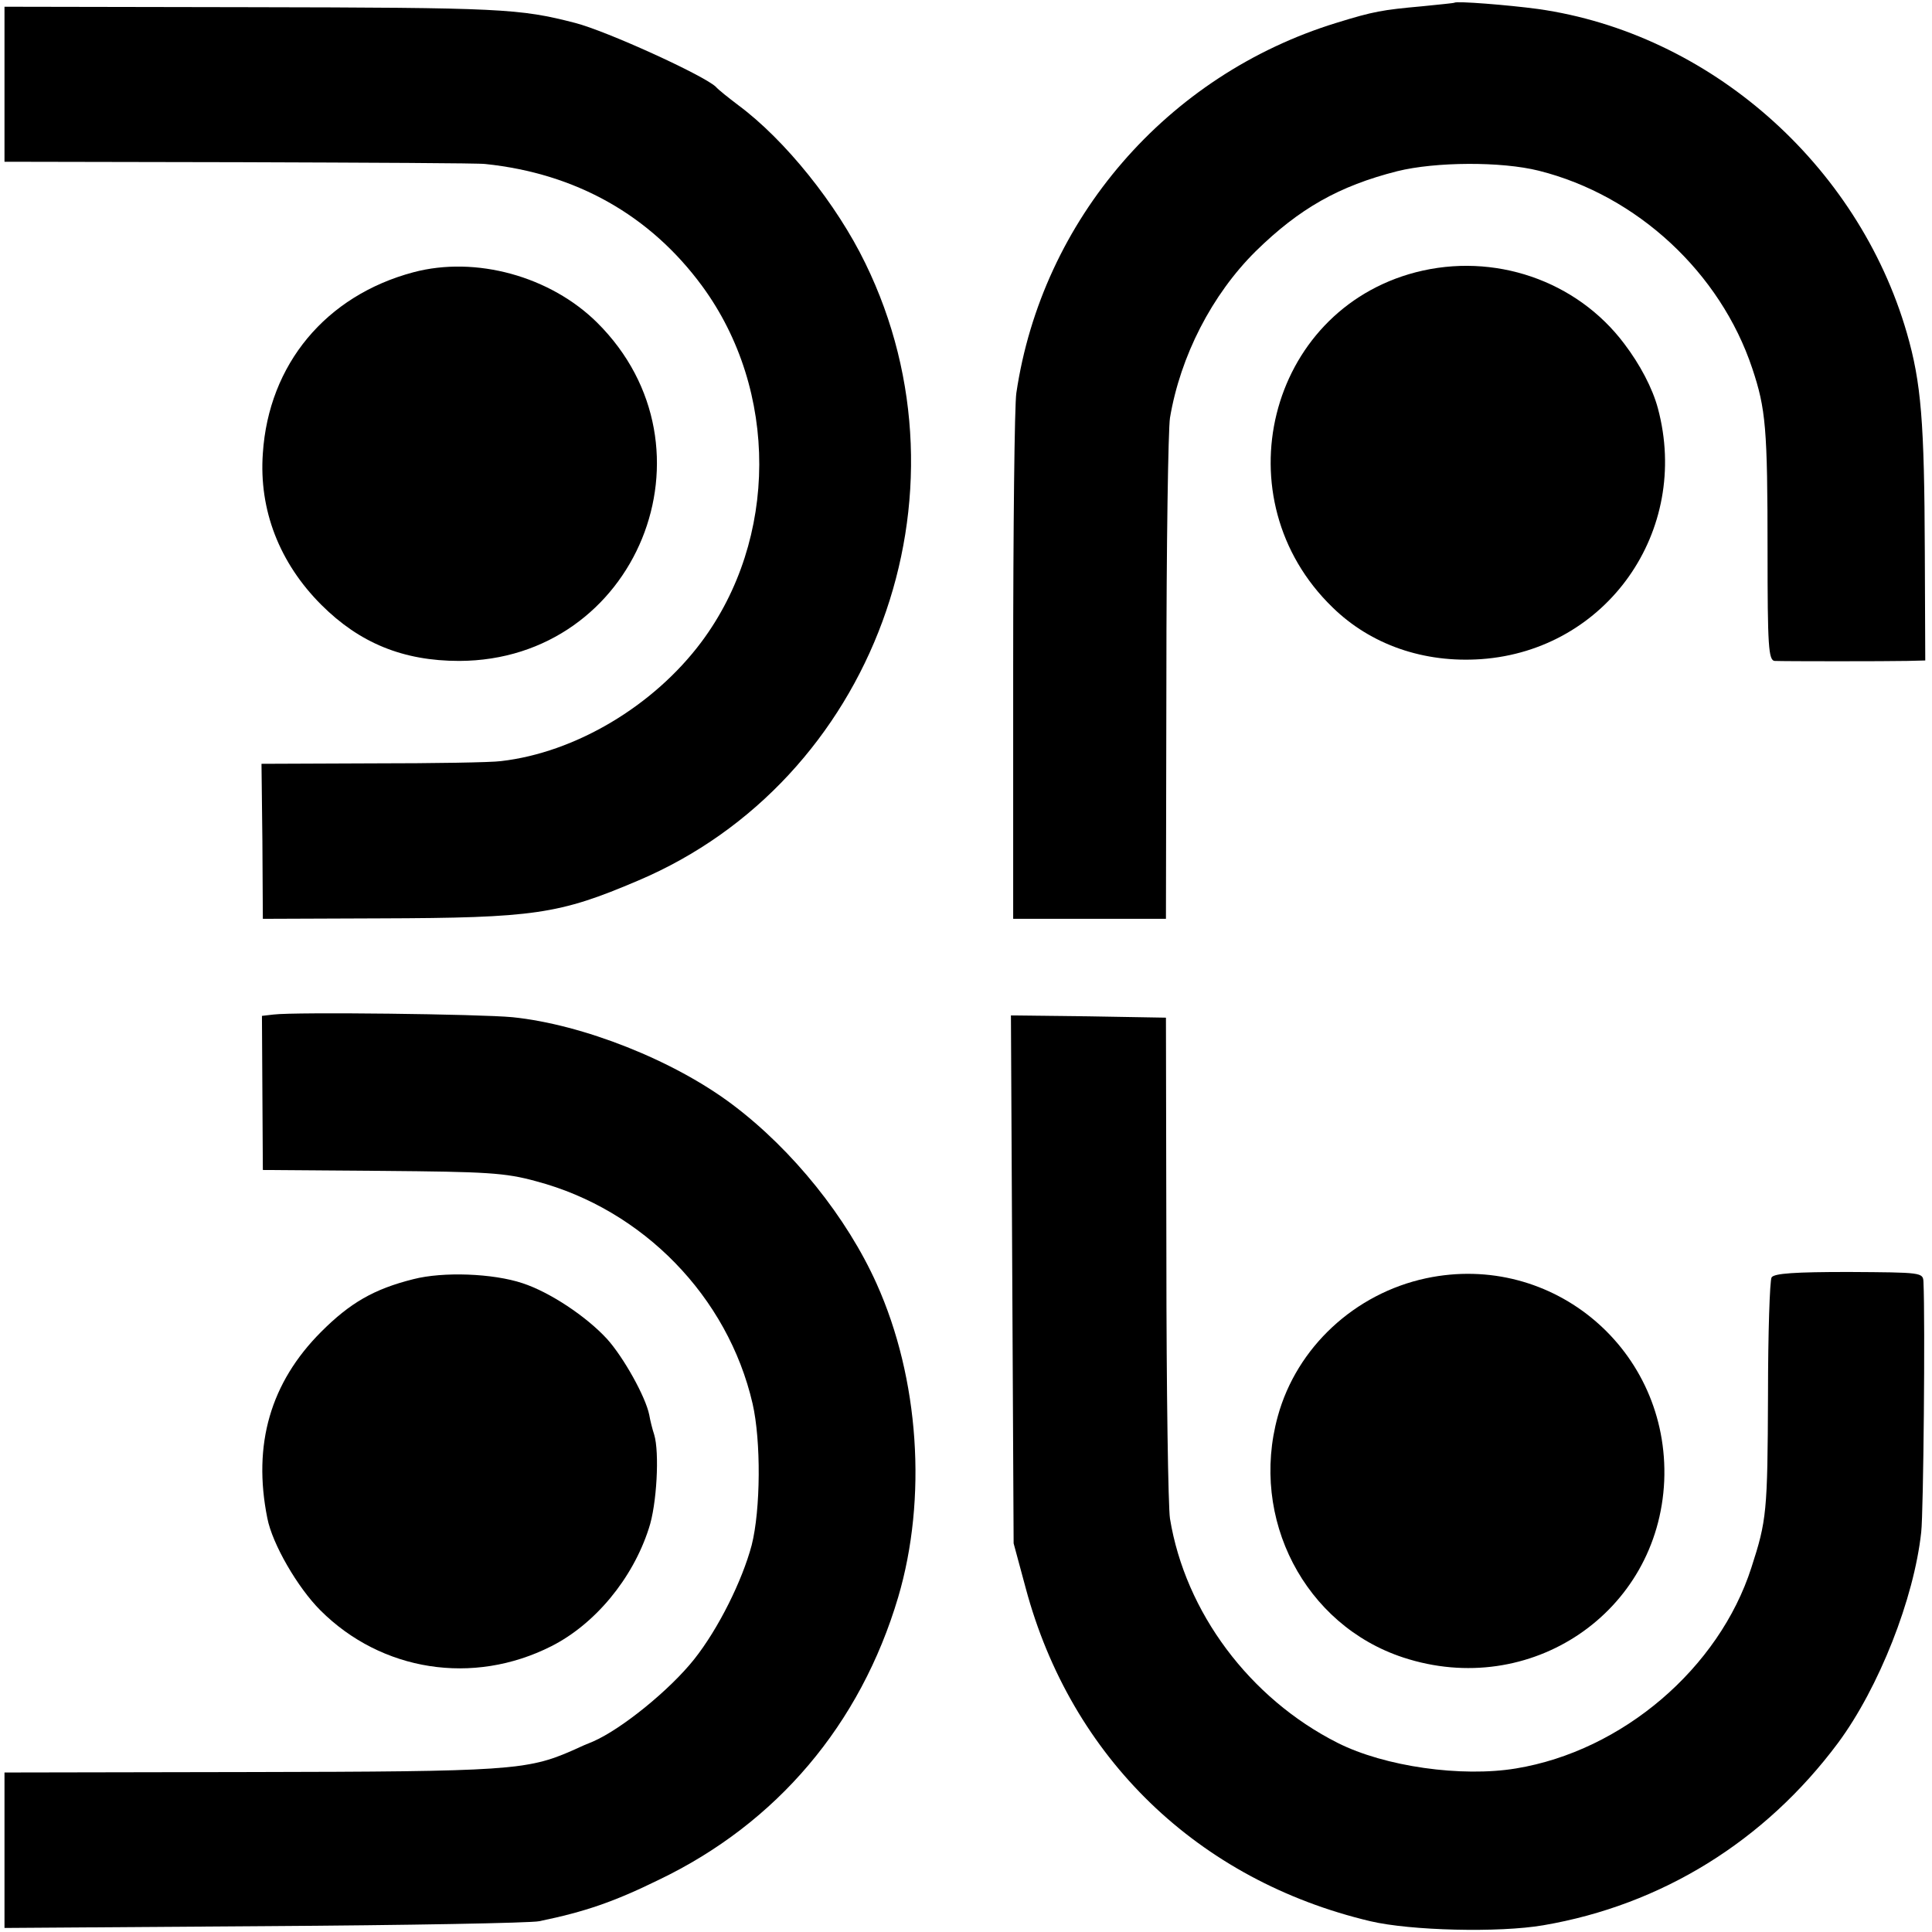
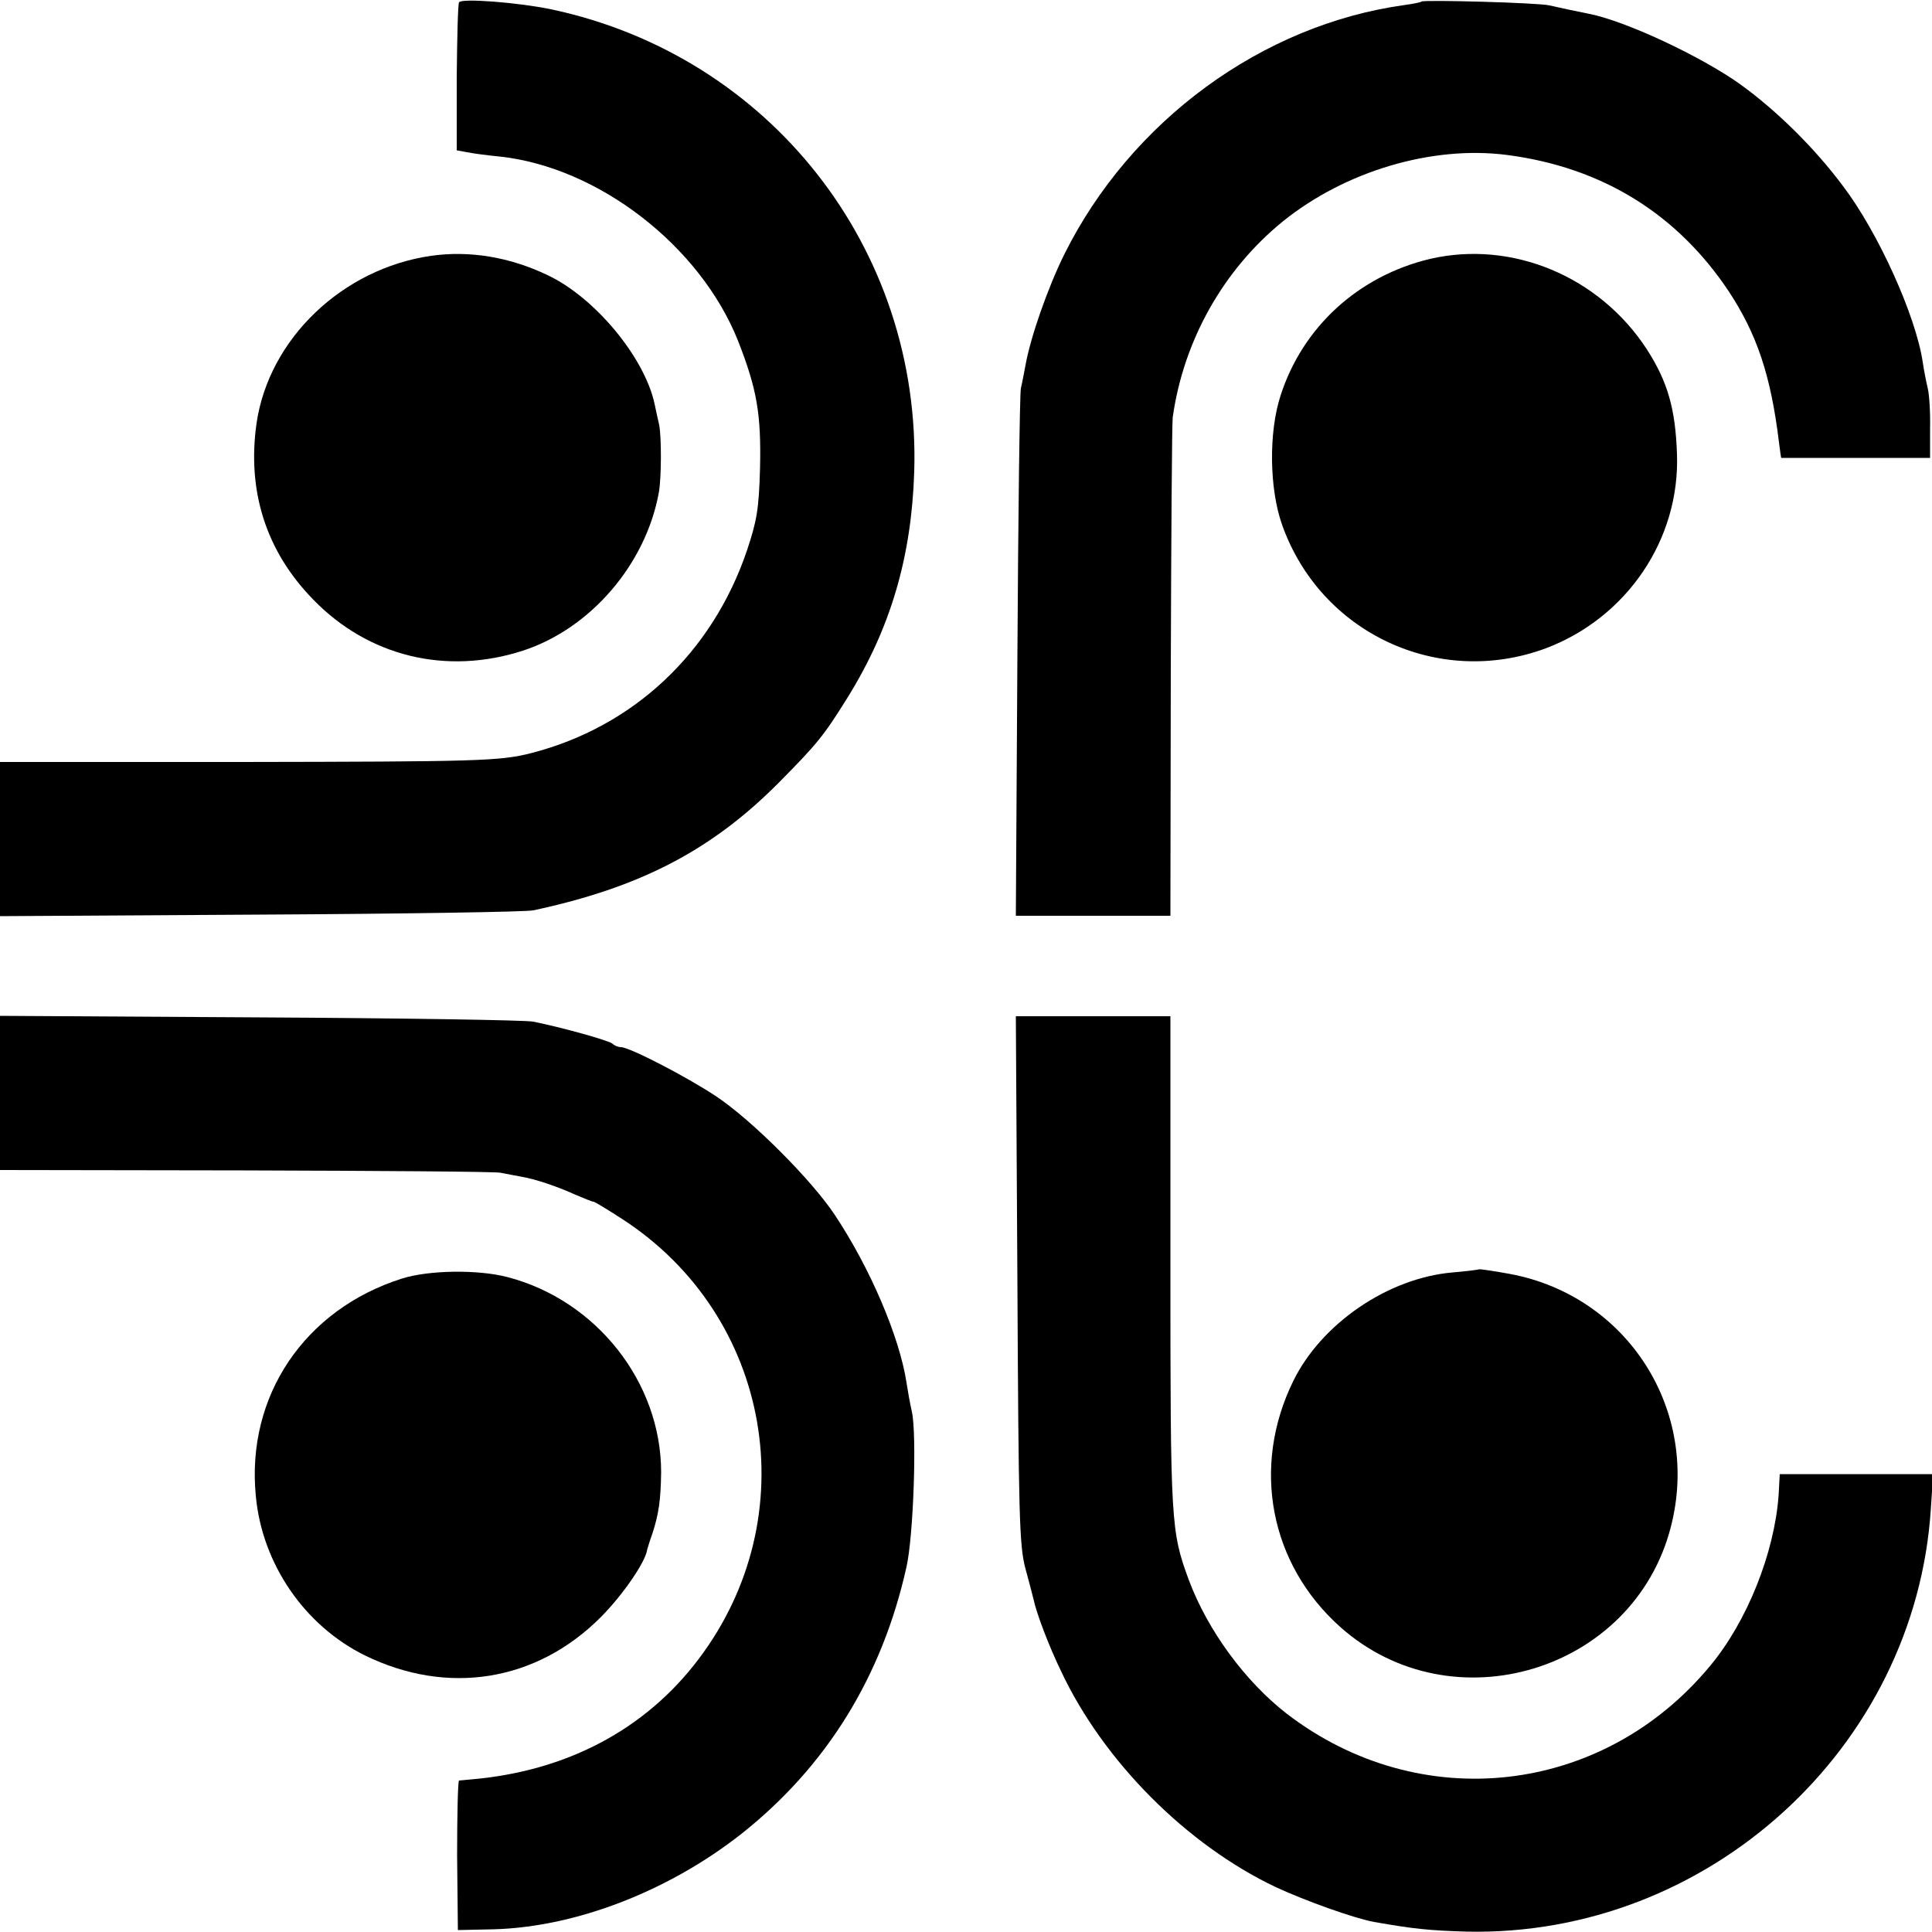
- <svg xmlns="http://www.w3.org/2000/svg" version="1.0" width="430pt" height="430pt" viewBox="0 0 430 430" preserveAspectRatio="xMidYMid meet">
-   <g transform="translate(0,430) scale(0.1,-0.1)" fill="#000000" stroke="none">
-     <path d="M3237 4294 c-1 -1 -33 -4 -72 -8 -88 -8 -107 -11 -191 -37 -377 -116 -655 -438 -712 -824 -4 -27 -7 -302 -7 -610 l0 -560 170 0 170 0 1 535 c0 294 4 555 8 580 23 137 93 274 191 371 97 95 185 145 315 178 85 21 231 22 315 1 219 -55 404 -227 475 -440 30 -90 34 -132 34 -407 0 -211 2 -243 16 -244 22 -1 248 -1 295 0 l40 1 -1 242 c-1 290 -8 376 -40 487 -109 376 -440 667 -821 721 -67 9 -181 18 -186 14z" />
-     <path d="M10 4113 l0 -173 523 -1 c287 -1 533 -2 547 -4 202 -21 367 -114 483 -272 170 -232 169 -563 -2 -792 -107 -143 -281 -246 -446 -265 -22 -3 -151 -5 -286 -5 l-247 -1 2 -172 1 -173 260 1 c344 1 399 9 575 84 524 222 758 858 506 1374 -64 132 -179 275 -283 352 -21 16 -44 34 -50 41 -28 26 -243 124 -313 142 -124 32 -164 34 -727 35 l-543 1 0 -172z" />
-     <path d="M920 3694 c-195 -52 -322 -205 -335 -403 -9 -126 37 -244 130 -337 85 -85 182 -125 307 -125 395 1 588 474 307 753 -104 103 -270 149 -409 112z" />
-     <path d="M3151 3694 c-330 -86 -434 -505 -185 -746 85 -83 203 -124 331 -115 279 20 466 285 393 558 -12 45 -40 98 -75 144 -106 141 -290 204 -464 159z" />
-     <path d="M609 2042 l-26 -3 1 -172 1 -171 265 -2 c233 -2 274 -4 343 -23 238 -63 427 -257 482 -495 19 -83 18 -236 -2 -315 -21 -79 -74 -186 -128 -254 -54 -68 -161 -155 -225 -183 -8 -3 -29 -12 -46 -20 -100 -44 -143 -47 -716 -48 l-548 -1 0 -173 0 -173 578 4 c317 2 593 7 612 11 102 21 166 43 266 92 263 126 449 346 533 629 65 220 47 487 -48 698 -66 147 -186 297 -320 398 -131 99 -334 179 -490 195 -72 7 -483 12 -532 6z" />
-     <path d="M2253 1453 l3 -588 27 -100 c101 -377 383 -650 767 -741 89 -21 286 -26 385 -9 263 45 493 187 656 406 91 123 169 321 185 469 5 44 9 470 5 557 -1 21 -4 21 -166 22 -119 0 -166 -3 -172 -12 -4 -6 -8 -124 -8 -262 -1 -261 -3 -279 -37 -384 -72 -224 -287 -408 -524 -447 -121 -20 -292 4 -397 57 -196 99 -339 291 -373 499 -4 25 -8 286 -8 580 l-1 535 -173 3 -172 2 3 -587z" />
-     <path d="M920 1453 c-88 -22 -141 -53 -205 -117 -113 -113 -153 -251 -120 -415 11 -57 67 -154 118 -205 136 -136 340 -168 514 -80 97 49 181 150 217 262 18 53 24 170 12 209 -4 12 -9 32 -11 44 -8 40 -57 128 -94 169 -46 50 -127 104 -188 124 -66 22 -177 26 -243 9z" />
-     <path d="M3174 1455 c-159 -34 -288 -154 -330 -307 -63 -228 60 -465 279 -537 283 -93 568 100 581 393 12 290 -247 511 -530 451z" />
+ <svg xmlns="http://www.w3.org/2000/svg" version="1.0" width="500pt" height="500pt" viewBox="0 0 500 500" preserveAspectRatio="xMidYMid meet">
+   <g transform="translate(0,500) scale(0.1,-0.1)" fill="#000000" stroke="none">
+     <path d="M1188 4994 c-3 -5 -5 -93 -6 -196 l0 -187 27 -5 c14 -3 52 -8 83 -11 256 -27 520 -231 618 -477 49 -125 60 -189 57 -328 -3 -108 -8 -137 -34 -215 -90 -265 -294 -456 -558 -524 -82 -21 -142 -22 -752 -23 l-623 0 0 -200 0 -199 673 4 c369 2 688 7 707 11 276 59 461 155 635 330 100 101 117 122 178 220 112 180 166 365 173 585 18 578 -374 1077 -940 1197 -88 18 -232 29 -238 18z" />
+     <path d="M3679 4996 c-2 -2 -22 -6 -44 -9 -369 -51 -709 -300 -881 -646 -42 -85 -87 -213 -100 -286 -3 -16 -8 -43 -12 -60 -3 -16 -7 -330 -9 -697 l-4 -668 200 0 200 0 1 633 c1 347 3 643 5 657 28 199 131 382 285 507 161 130 386 197 580 172 246 -32 440 -152 574 -353 73 -111 109 -218 130 -391 3 -22 5 -40 6 -40 0 0 87 0 193 0 l192 0 0 75 c1 41 -2 89 -6 105 -4 17 -10 47 -13 68 -18 120 -115 335 -206 455 -73 98 -170 194 -265 263 -102 73 -300 166 -396 184 -31 6 -68 14 -99 21 -27 7 -325 15 -331 10z" />
+     <path d="M1116 4338 c-230 -33 -420 -215 -452 -433 -25 -175 24 -331 146 -456 143 -148 345 -197 543 -133 175 57 318 223 352 409 7 39 7 143 1 175 -3 14 -9 39 -12 55 -26 120 -154 275 -277 333 -98 47 -202 64 -301 50z" />
+     <path d="M3701 4330 c-185 -44 -330 -176 -387 -354 -31 -95 -29 -241 4 -334 99 -280 404 -423 682 -320 210 79 348 282 340 503 -4 117 -24 187 -78 271 -123 189 -349 283 -561 234z" />
+     <path d="M0 2171 l0 -199 633 -1 c347 -1 646 -3 662 -6 17 -3 40 -8 53 -10 36 -6 93 -25 139 -46 24 -10 45 -19 49 -19 3 0 36 -20 73 -44 389 -251 479 -771 198 -1141 -138 -182 -342 -289 -587 -310 -14 -1 -28 -3 -32 -3 -3 -1 -5 -89 -5 -194 l2 -193 93 2 c213 6 453 99 642 248 219 174 363 406 426 690 18 79 27 342 14 401 -5 22 -11 56 -14 76 -18 118 -94 296 -185 433 -60 91 -216 247 -308 308 -77 51 -224 127 -246 127 -7 0 -17 4 -22 9 -9 8 -126 41 -205 57 -19 4 -338 9 -707 11 l-673 4 0 -200z" />
+     <path d="M2633 1688 c3 -612 5 -690 21 -748 10 -36 19 -72 21 -80 8 -37 40 -121 71 -185 110 -234 326 -450 556 -559 78 -36 201 -80 254 -90 103 -18 141 -22 239 -25 625 -14 1162 475 1202 1094 l6 90 -199 0 -198 0 -3 -55 c-11 -150 -82 -327 -177 -441 -278 -336 -751 -389 -1096 -124 -108 84 -204 215 -253 345 -47 128 -48 146 -48 822 l0 638 -200 0 -200 0 4 -682z" />
+     <path d="M3828 1715 c-2 -1 -32 -5 -68 -8 -167 -14 -340 -132 -413 -281 -109 -222 -61 -474 122 -637 289 -257 759 -115 855 259 78 300 -111 598 -416 655 -43 8 -79 13 -80 12z" />
+     <path d="M1040 1691 c-252 -80 -403 -304 -378 -562 16 -176 126 -336 282 -413 214 -105 444 -68 610 98 57 57 117 144 121 176 1 3 6 21 13 40 17 52 22 88 23 160 0 232 -167 445 -398 505 -77 20 -204 18 -273 -4z" />
  </g>
</svg>
